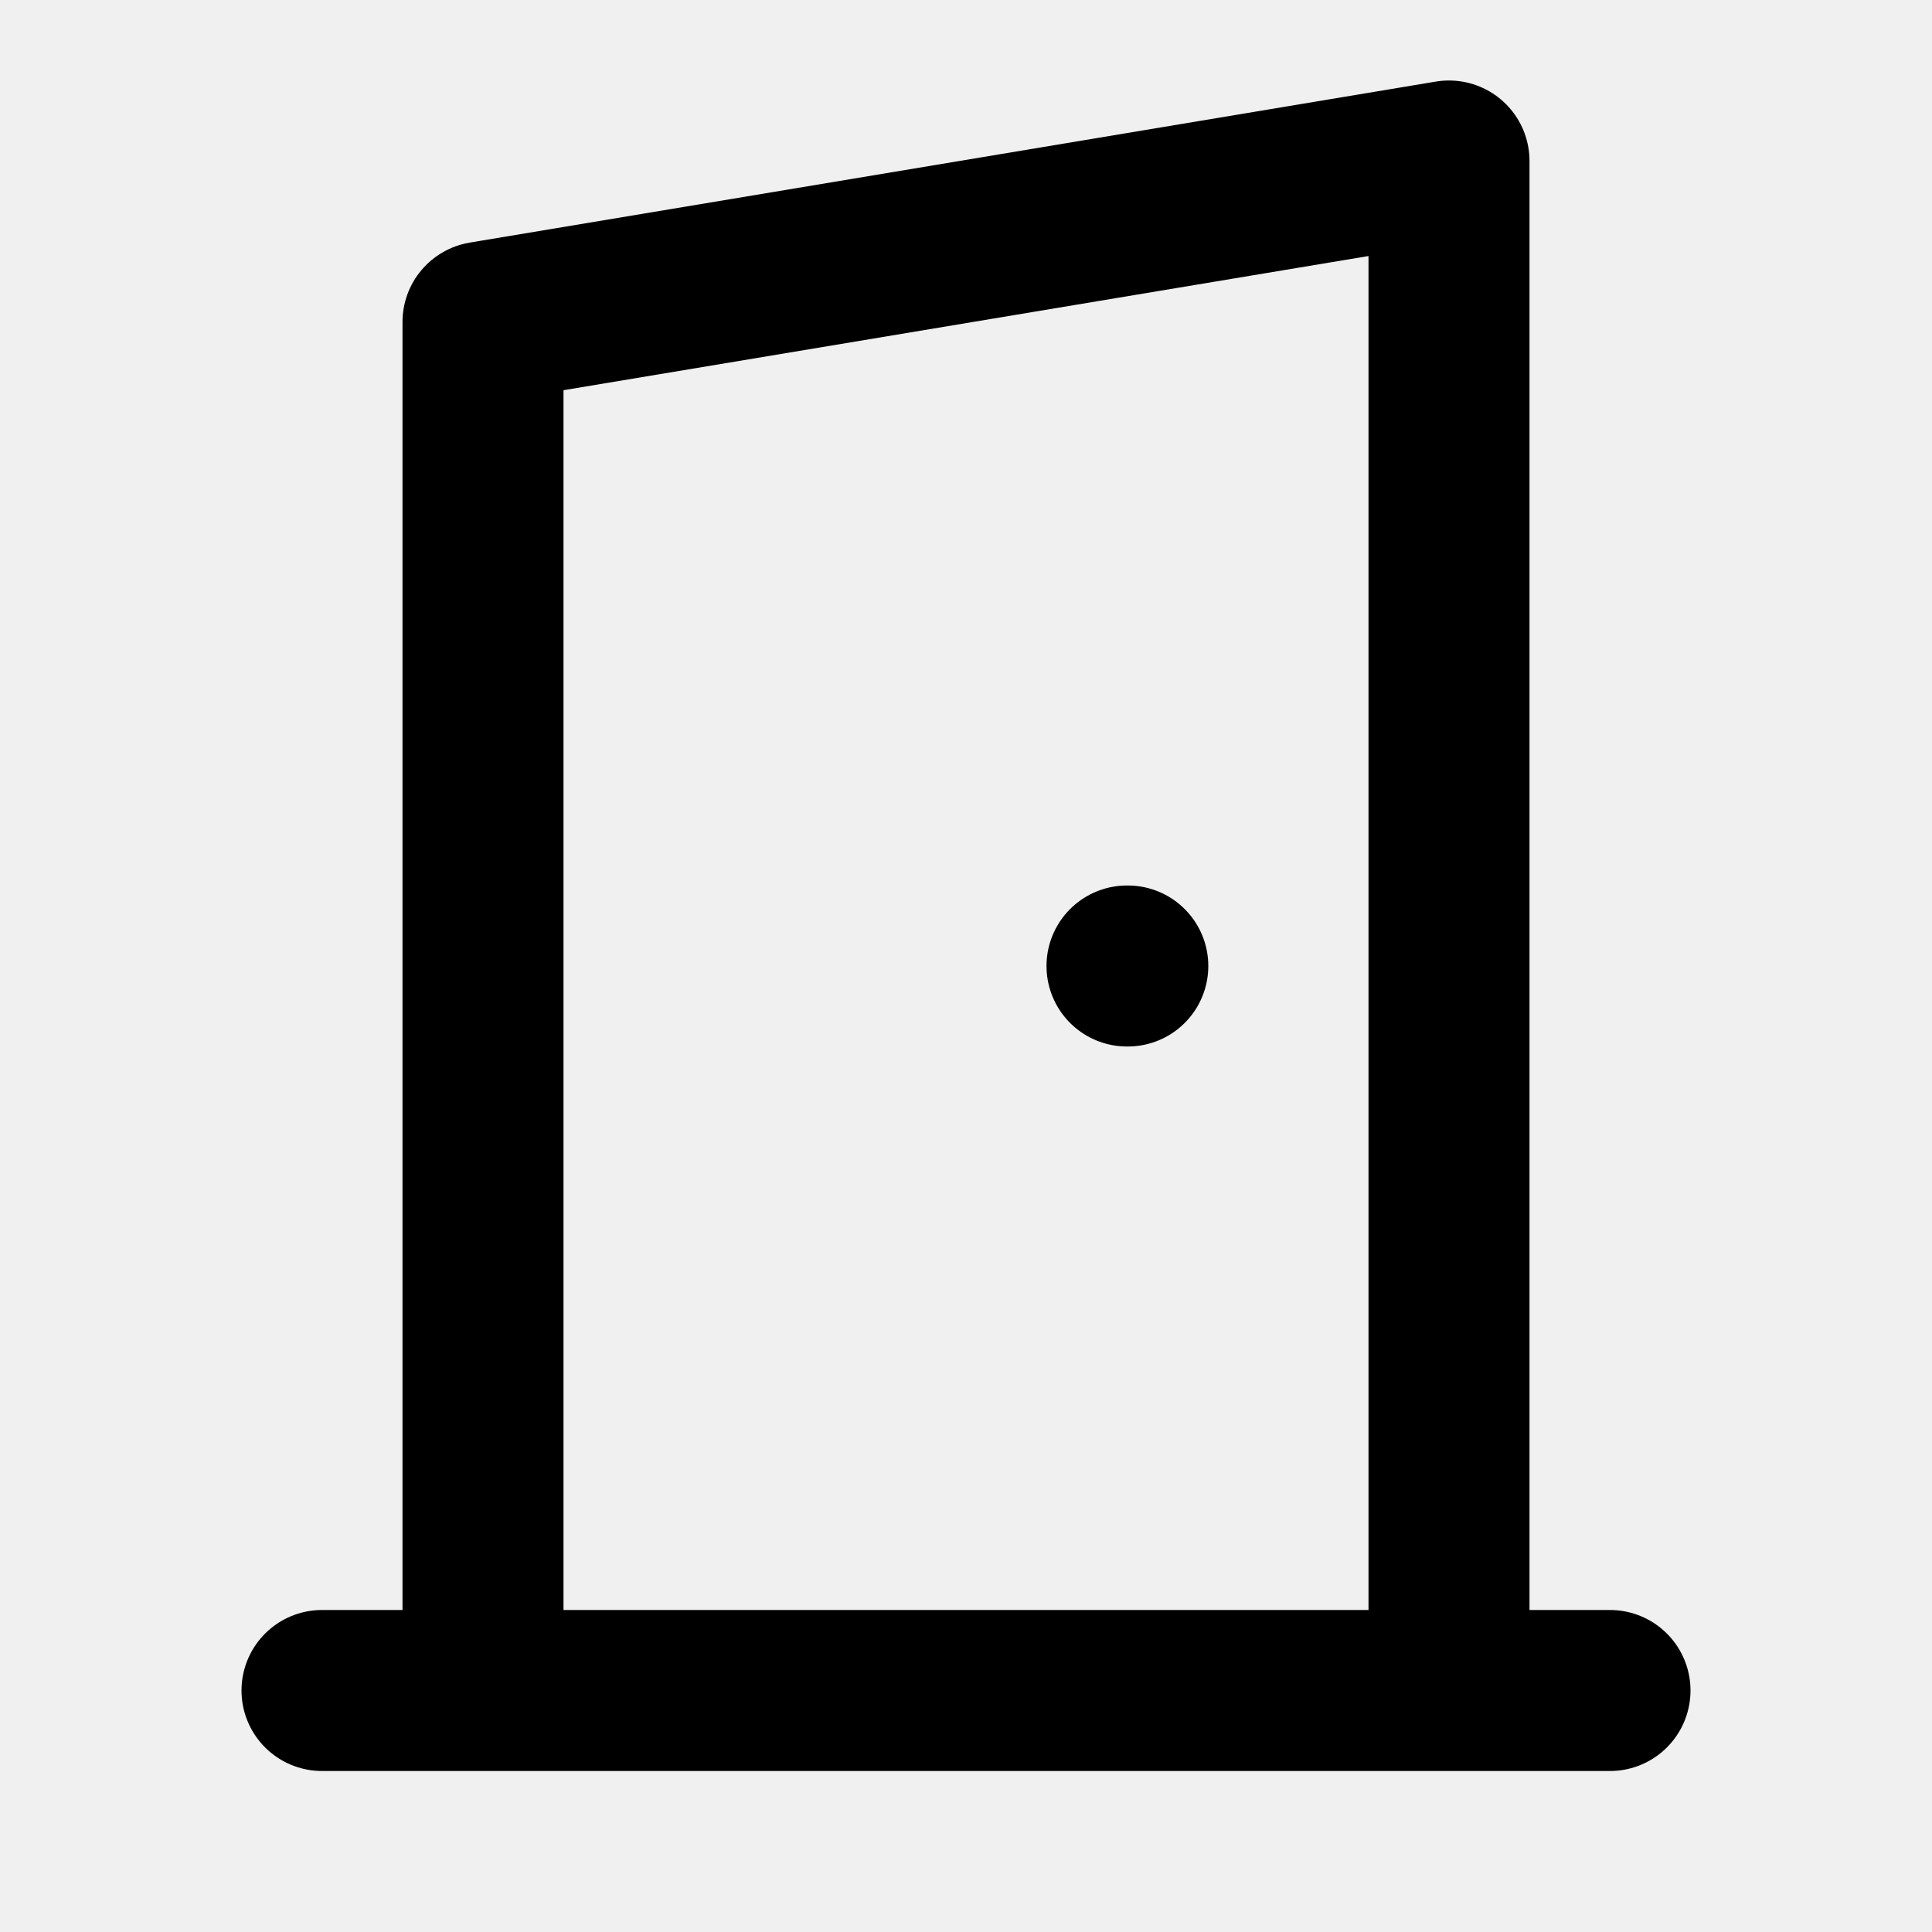
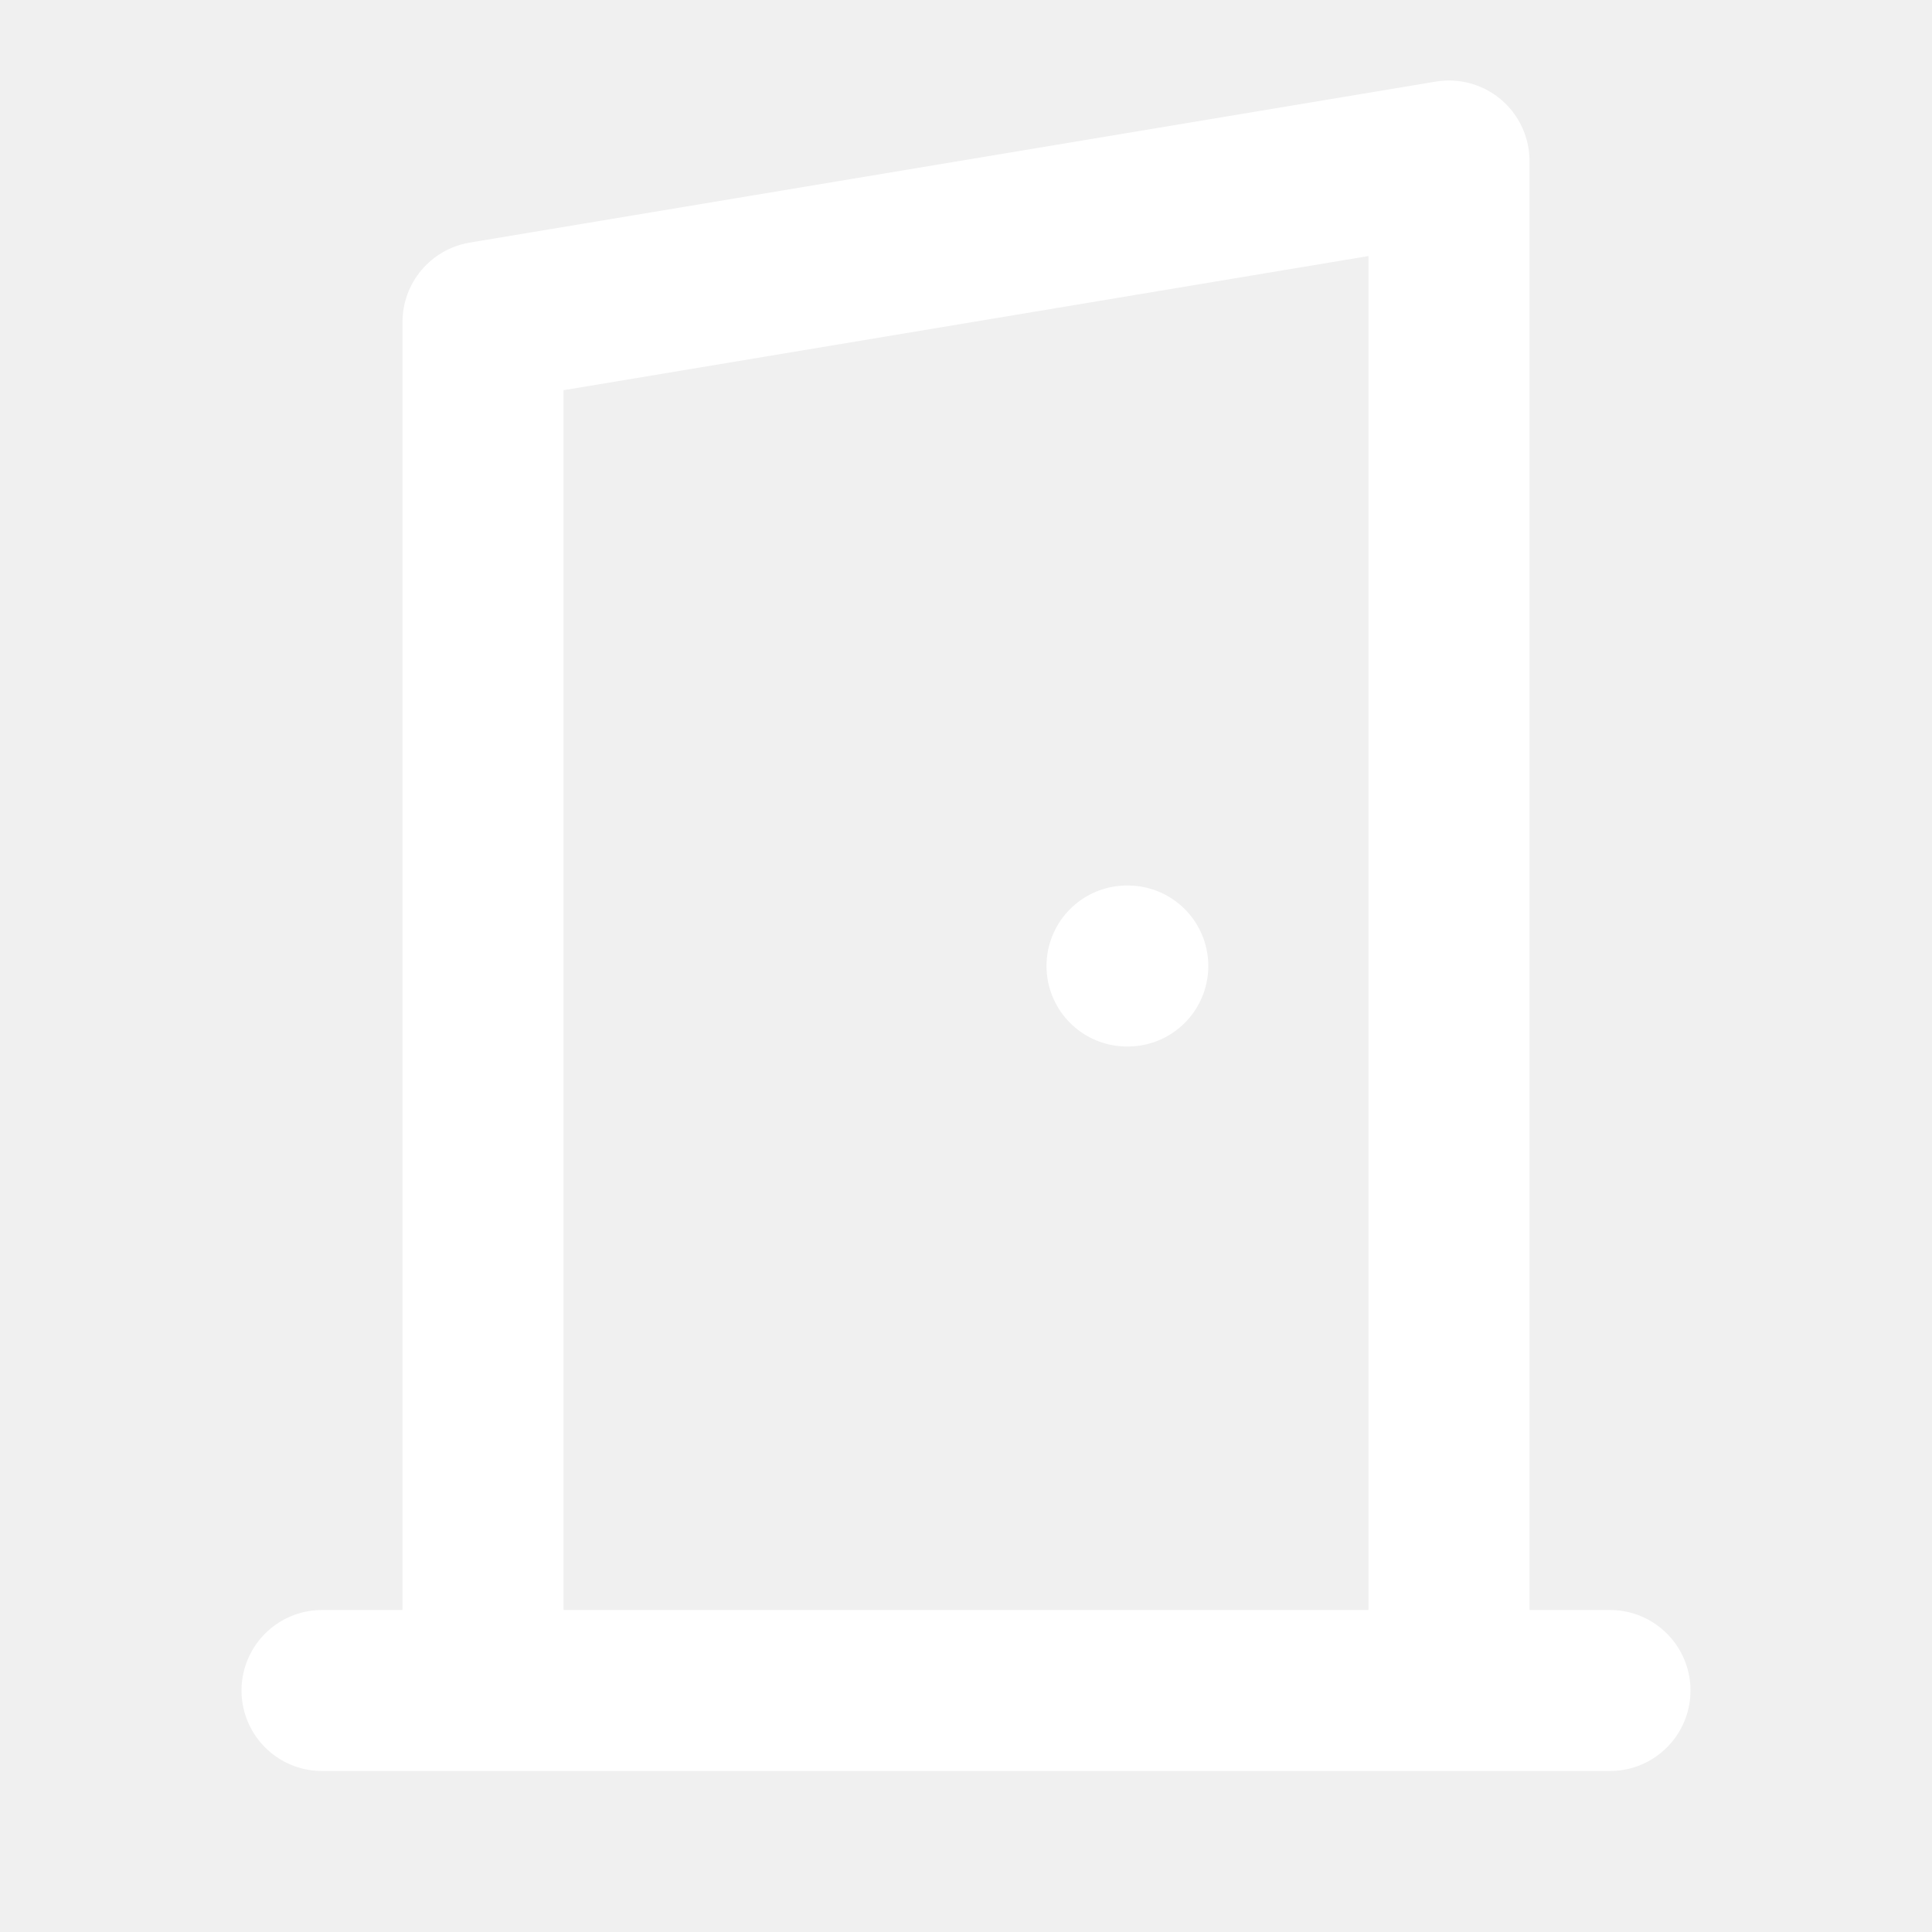
- <svg xmlns="http://www.w3.org/2000/svg" viewBox="0 0 24 24" fill="none" stroke="currentColor" stroke-width="2" stroke-linecap="round" stroke-linejoin="round">
+ <svg xmlns="http://www.w3.org/2000/svg" viewBox="0 0 24 24" fill="none" stroke="#fff" stroke-width="2" stroke-linecap="round" stroke-linejoin="round">
  <path d="M4 21h16M6 21V4l12-2v19" />
  <path d="M14 12h.01" />
</svg>
